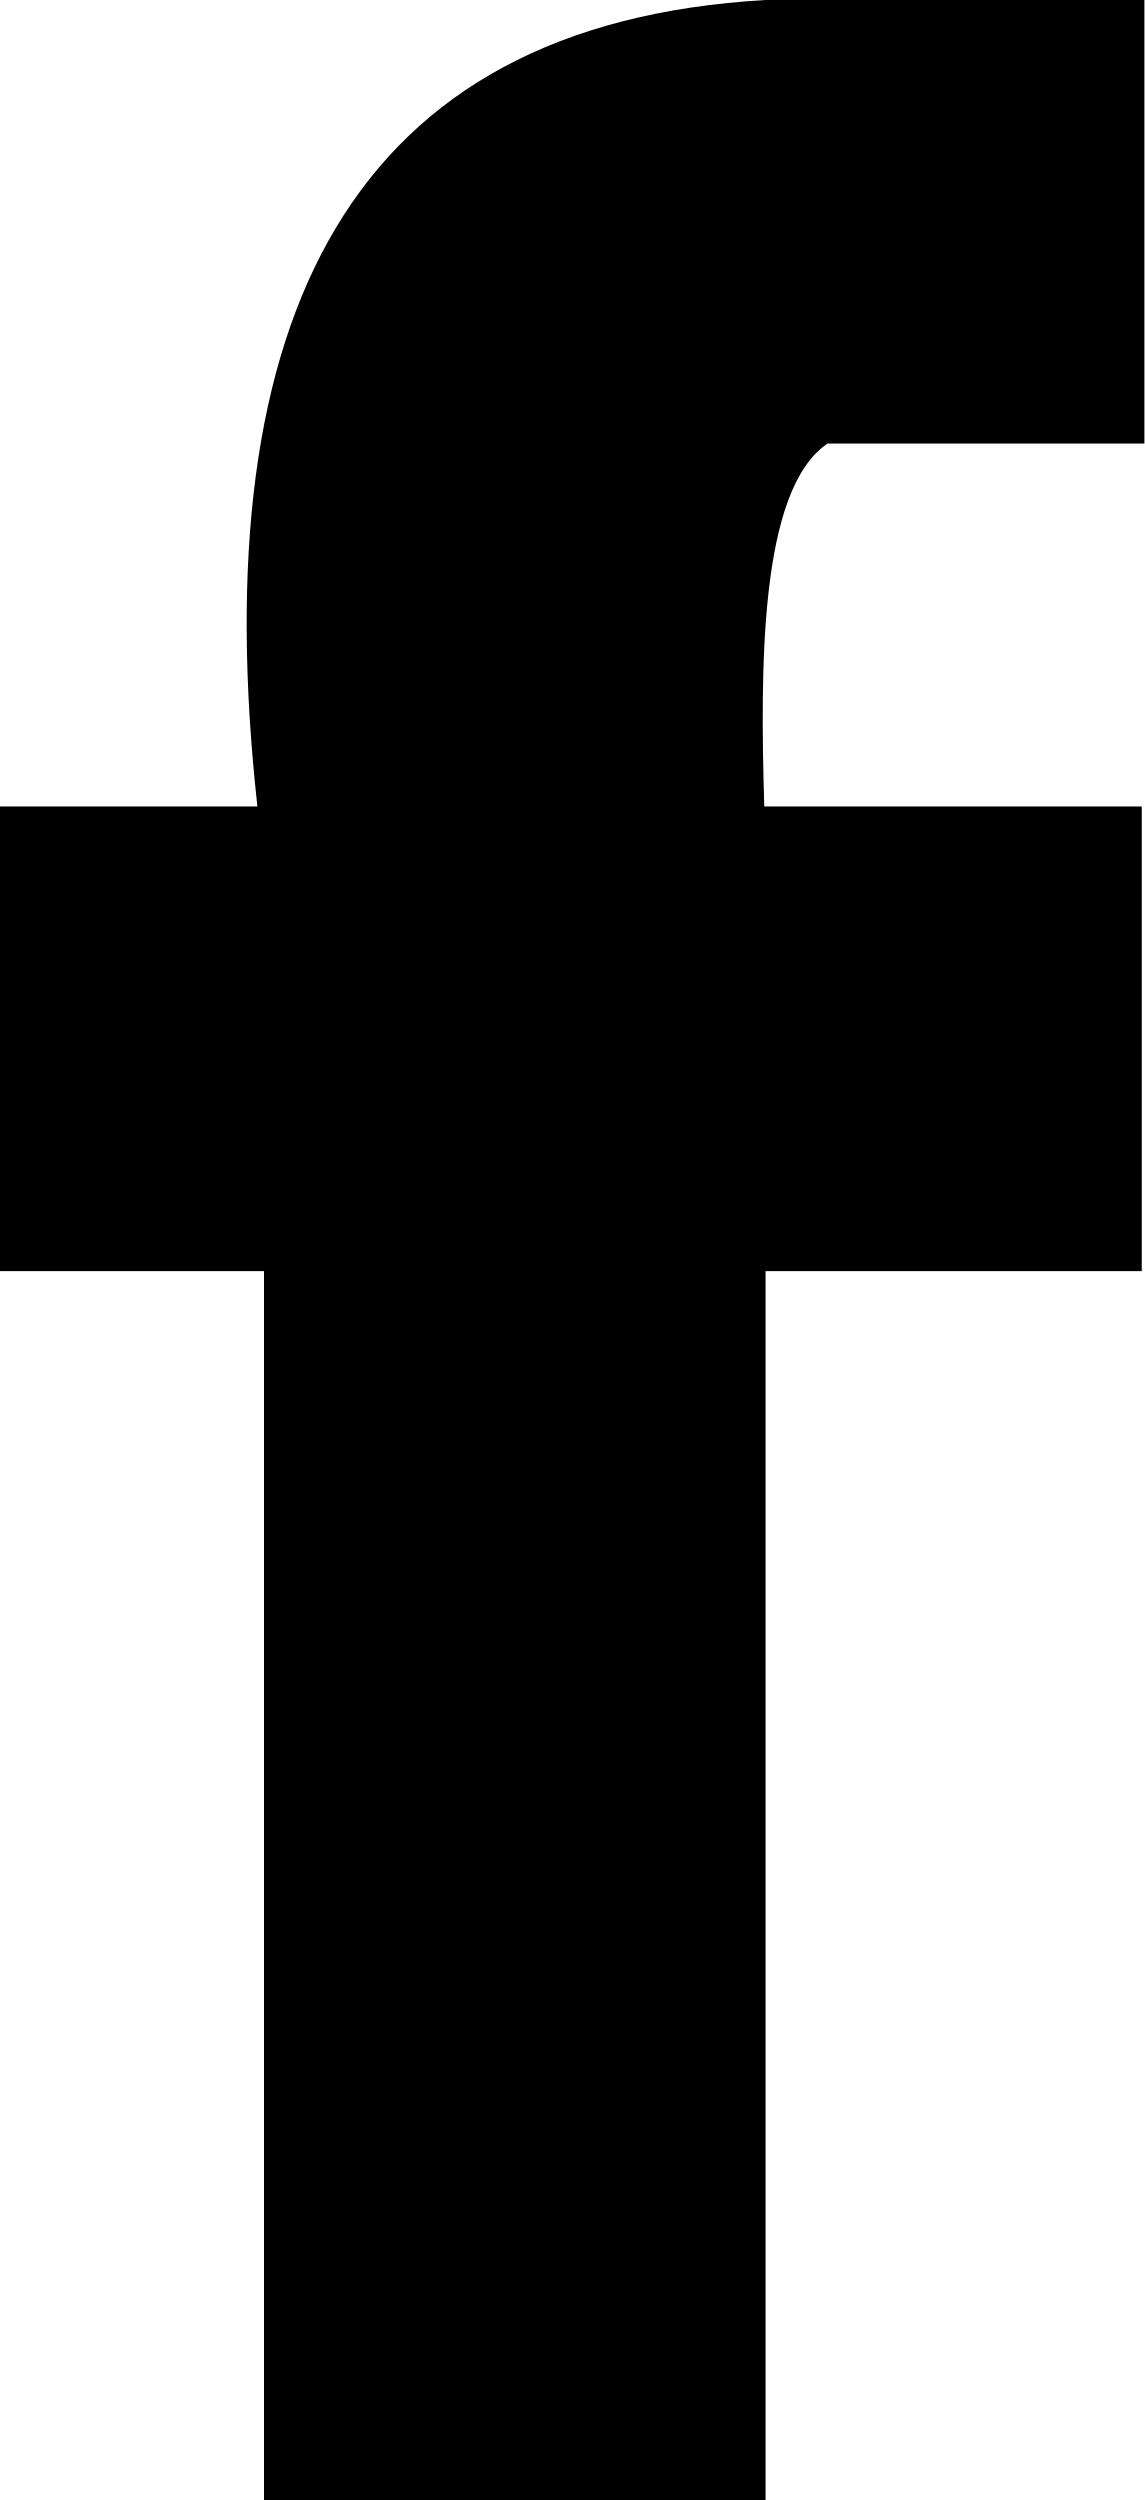
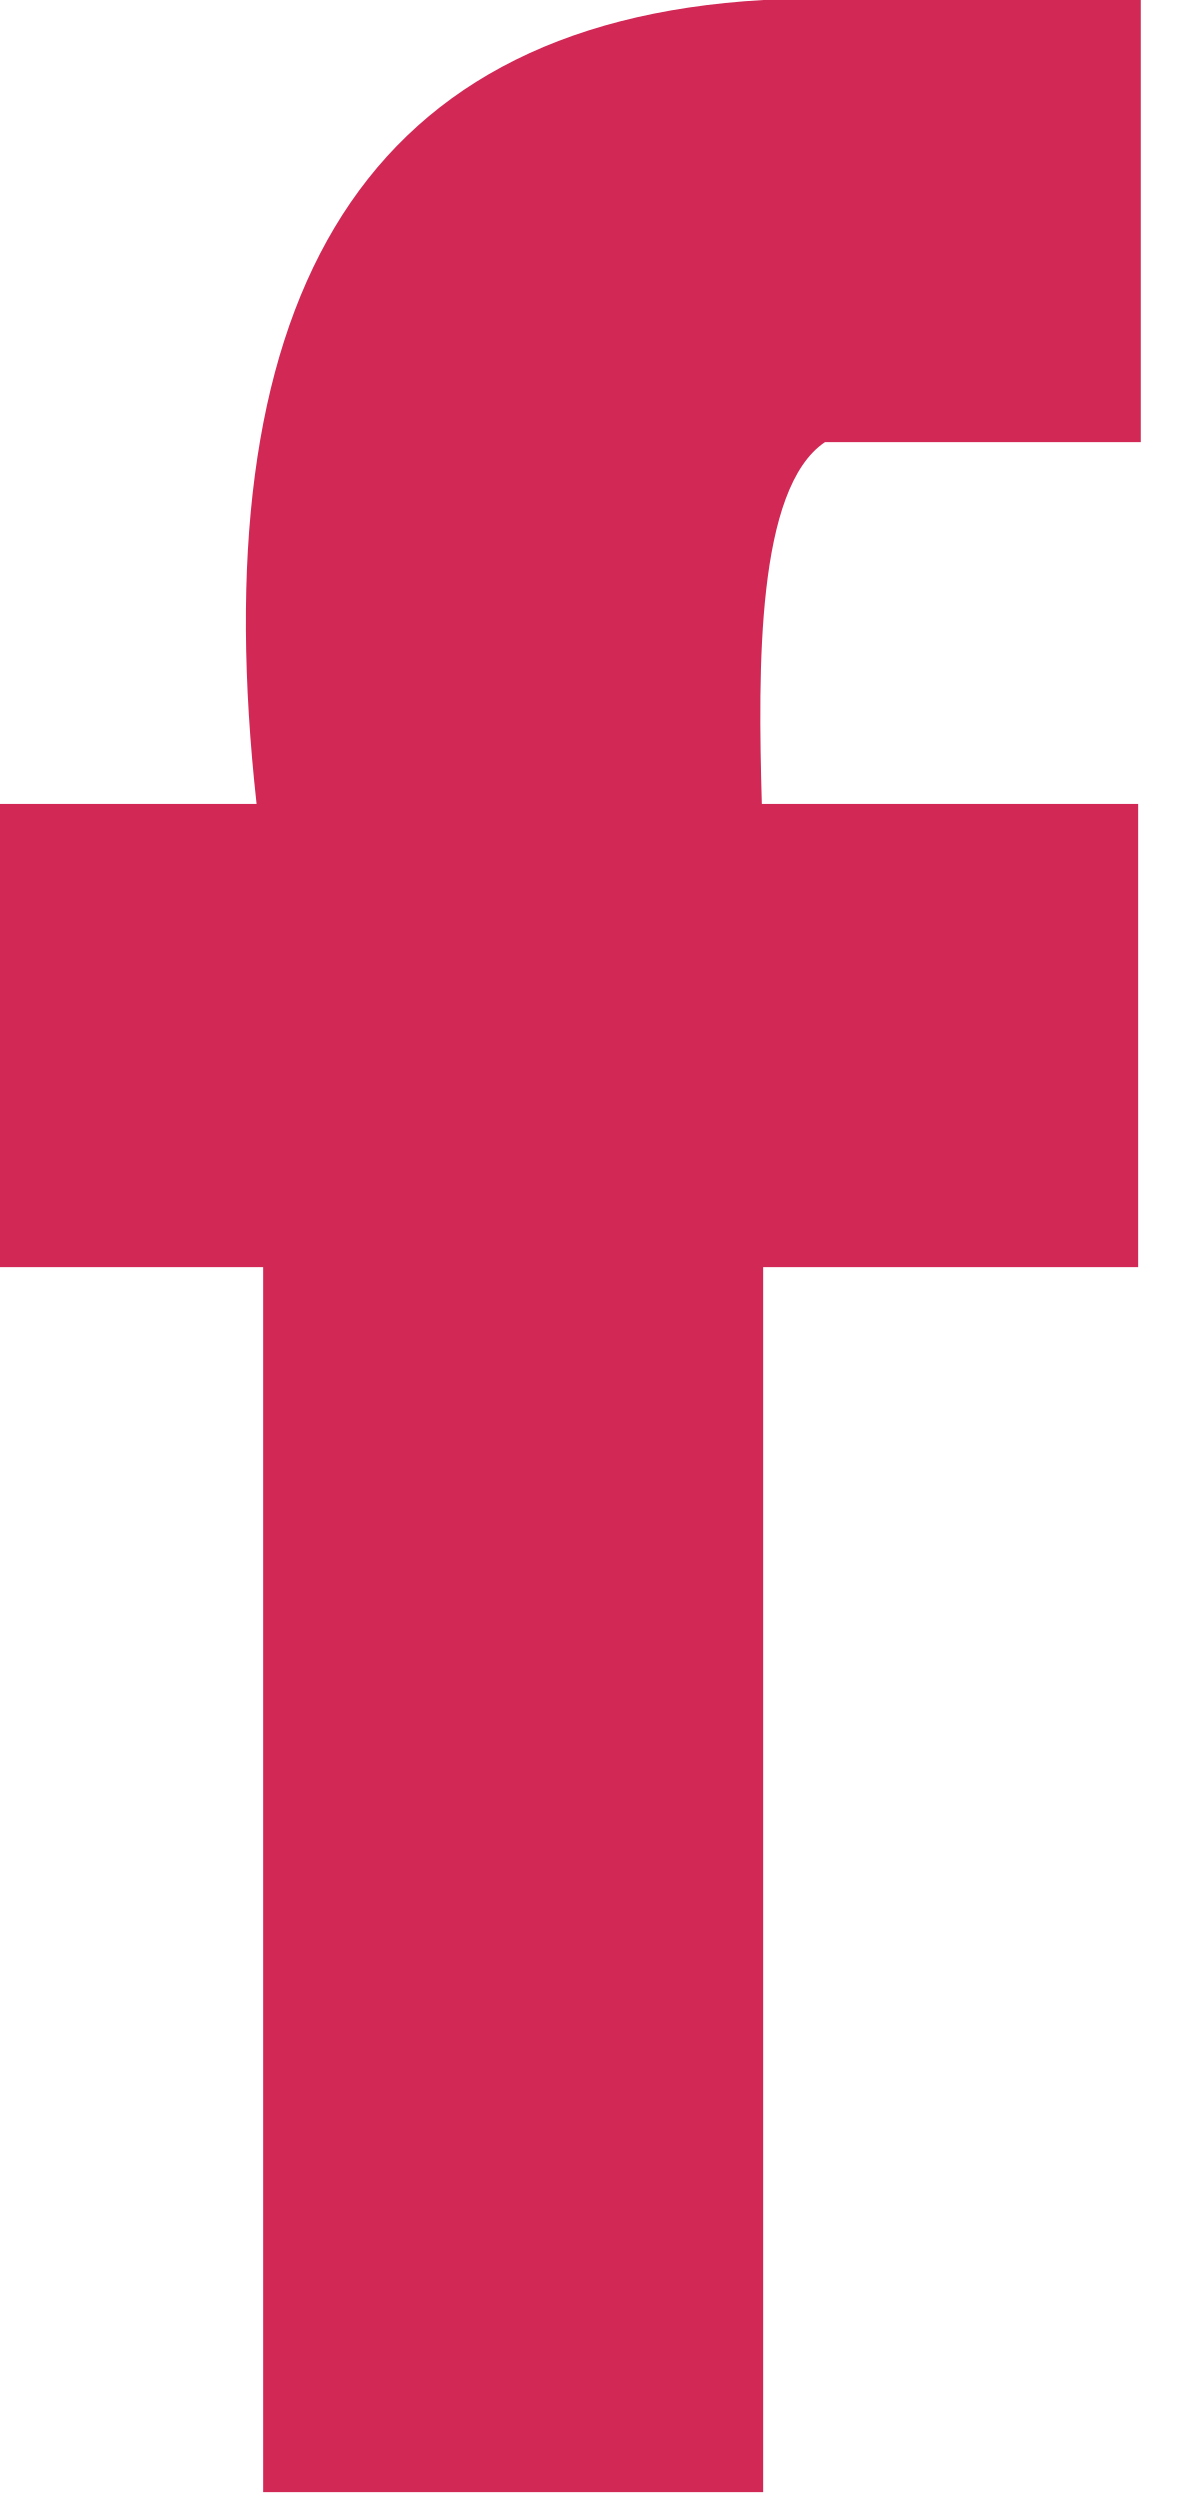
- <svg xmlns="http://www.w3.org/2000/svg" viewBox="0 0 8.67 18.94">
+ <svg xmlns="http://www.w3.org/2000/svg" width="9px" height="19px" fill="#d22856">
  <g id="Слой_2" data-name="Слой 2">
    <g id="Layer_1" data-name="Layer 1">
      <path d="M6.27,3.36h2.4V0H5.8C2.66.18,1.54,2.39,1.95,6.11H0V9.63H2v9.31H5.8V9.63H8.65V6.11H5.79C5.76,5.07,5.75,3.71,6.27,3.36Z" />
    </g>
  </g>
</svg>
